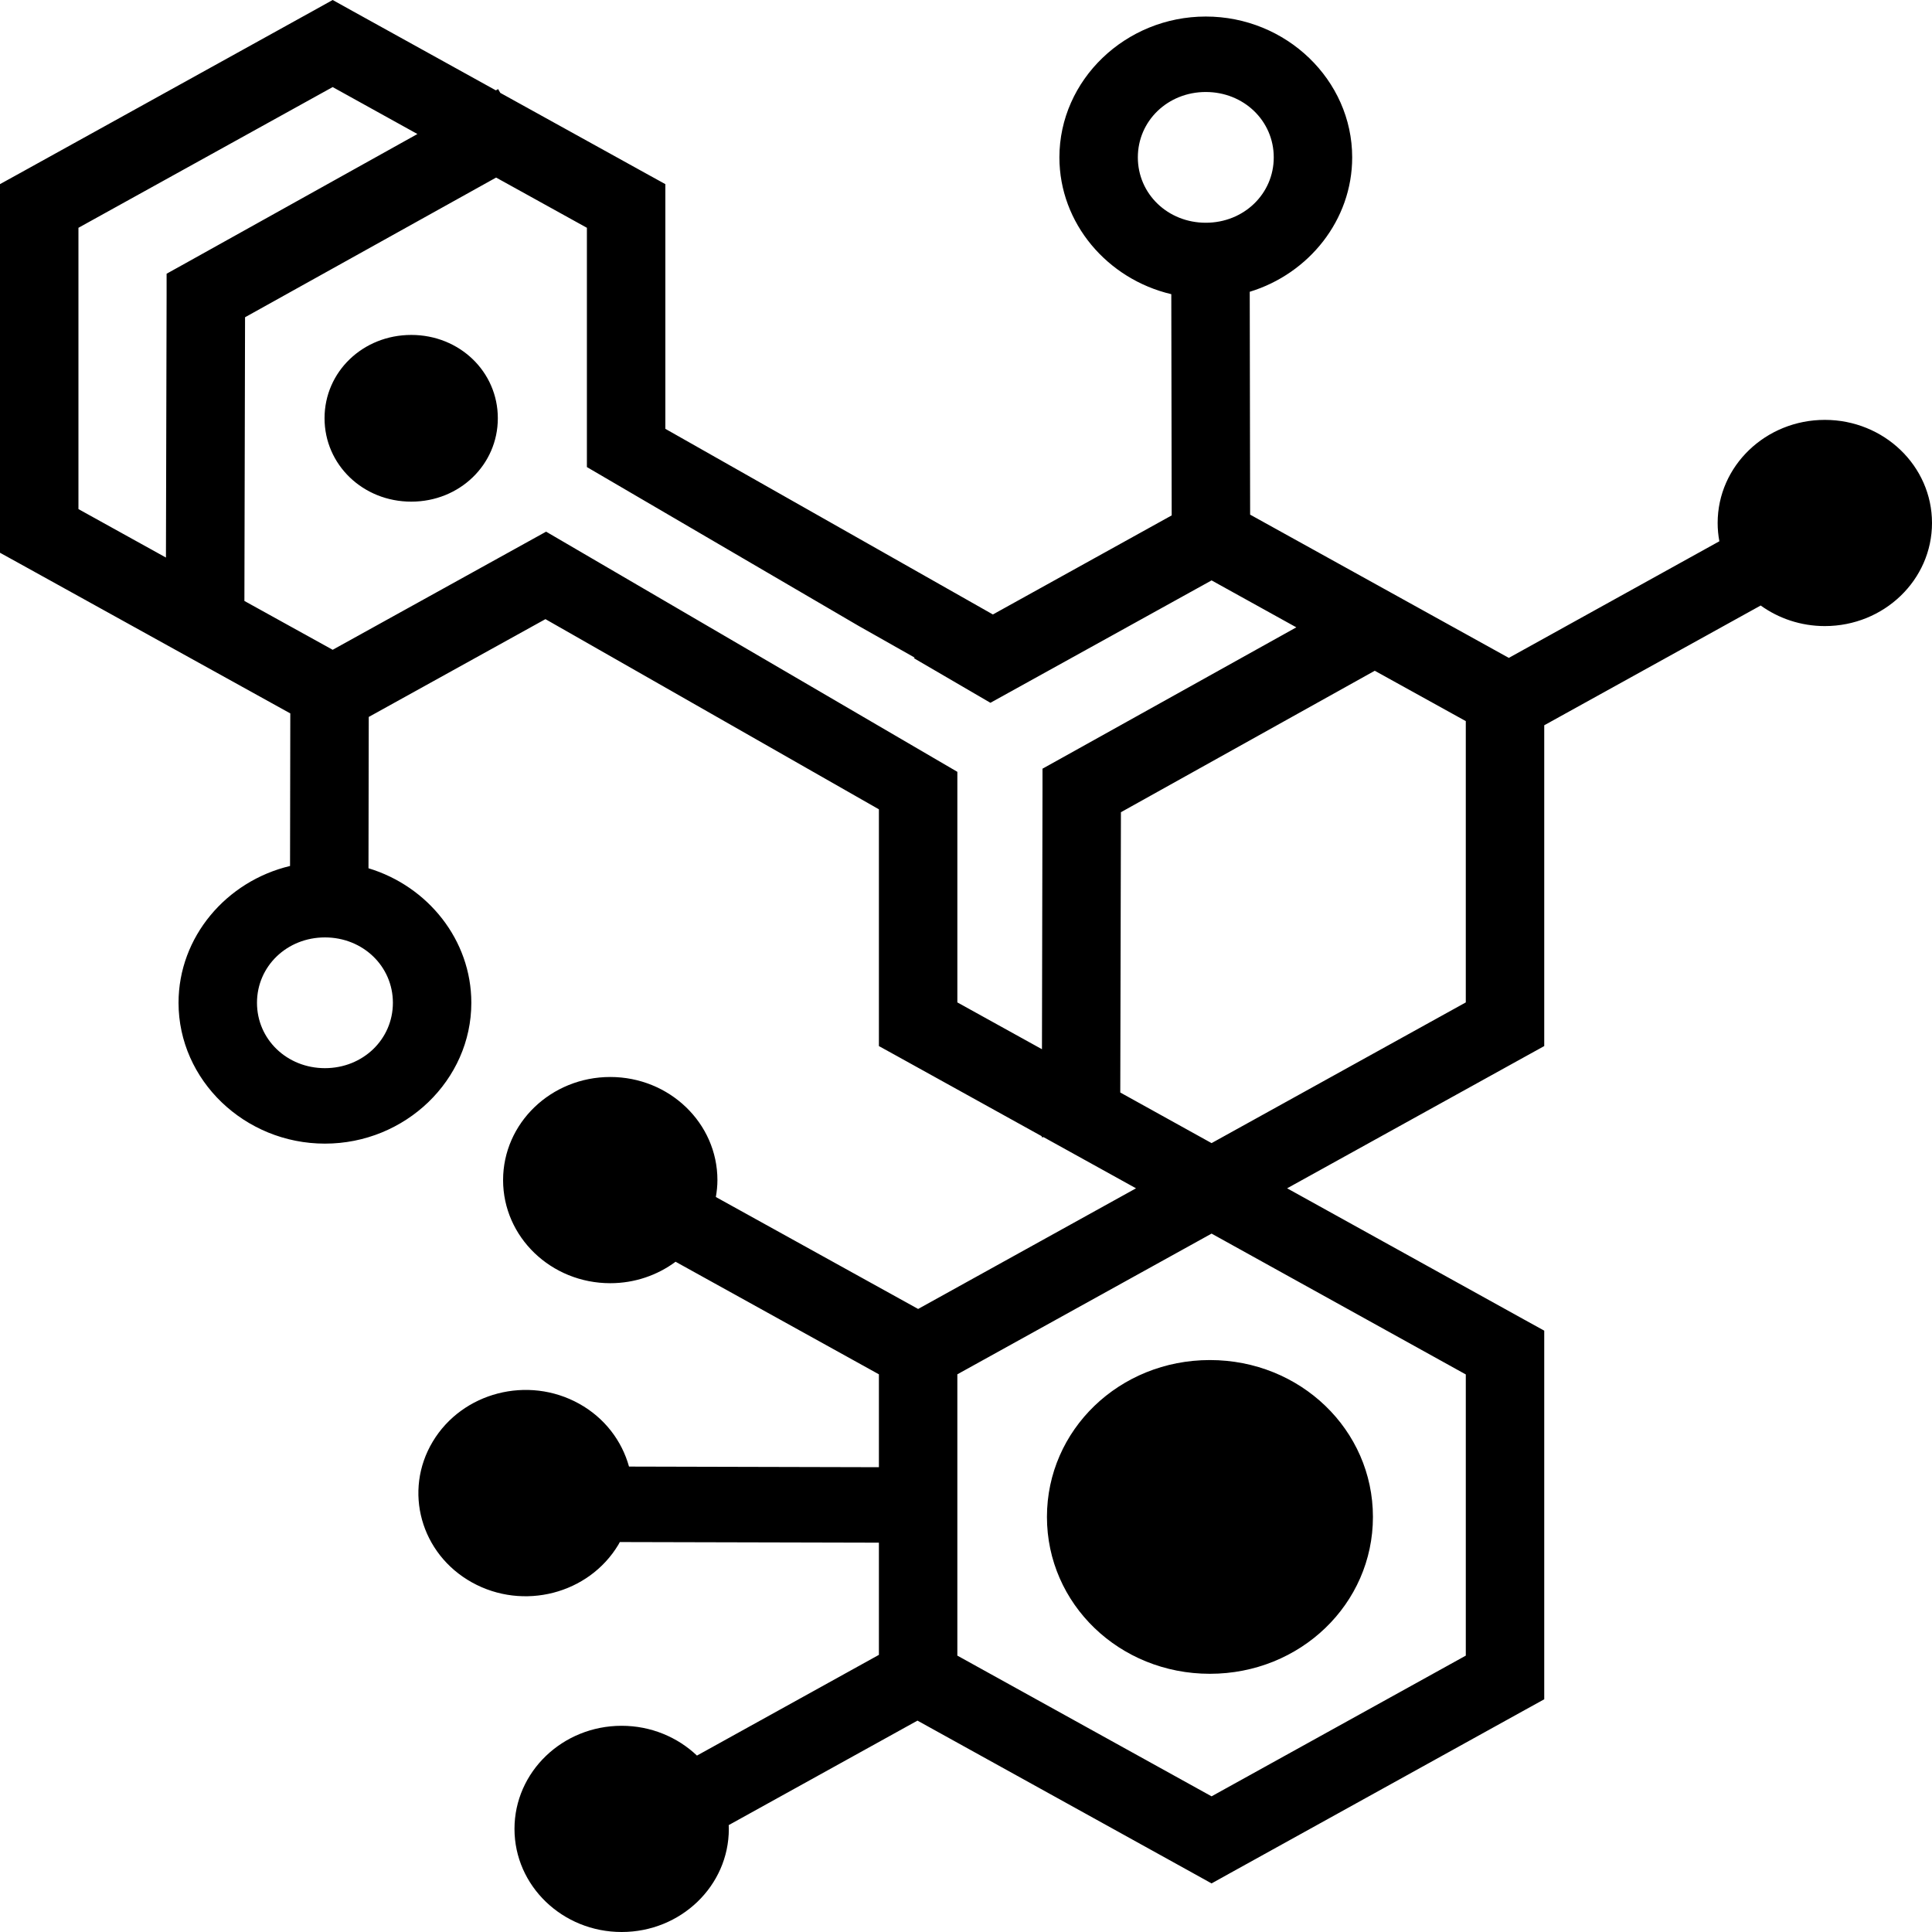
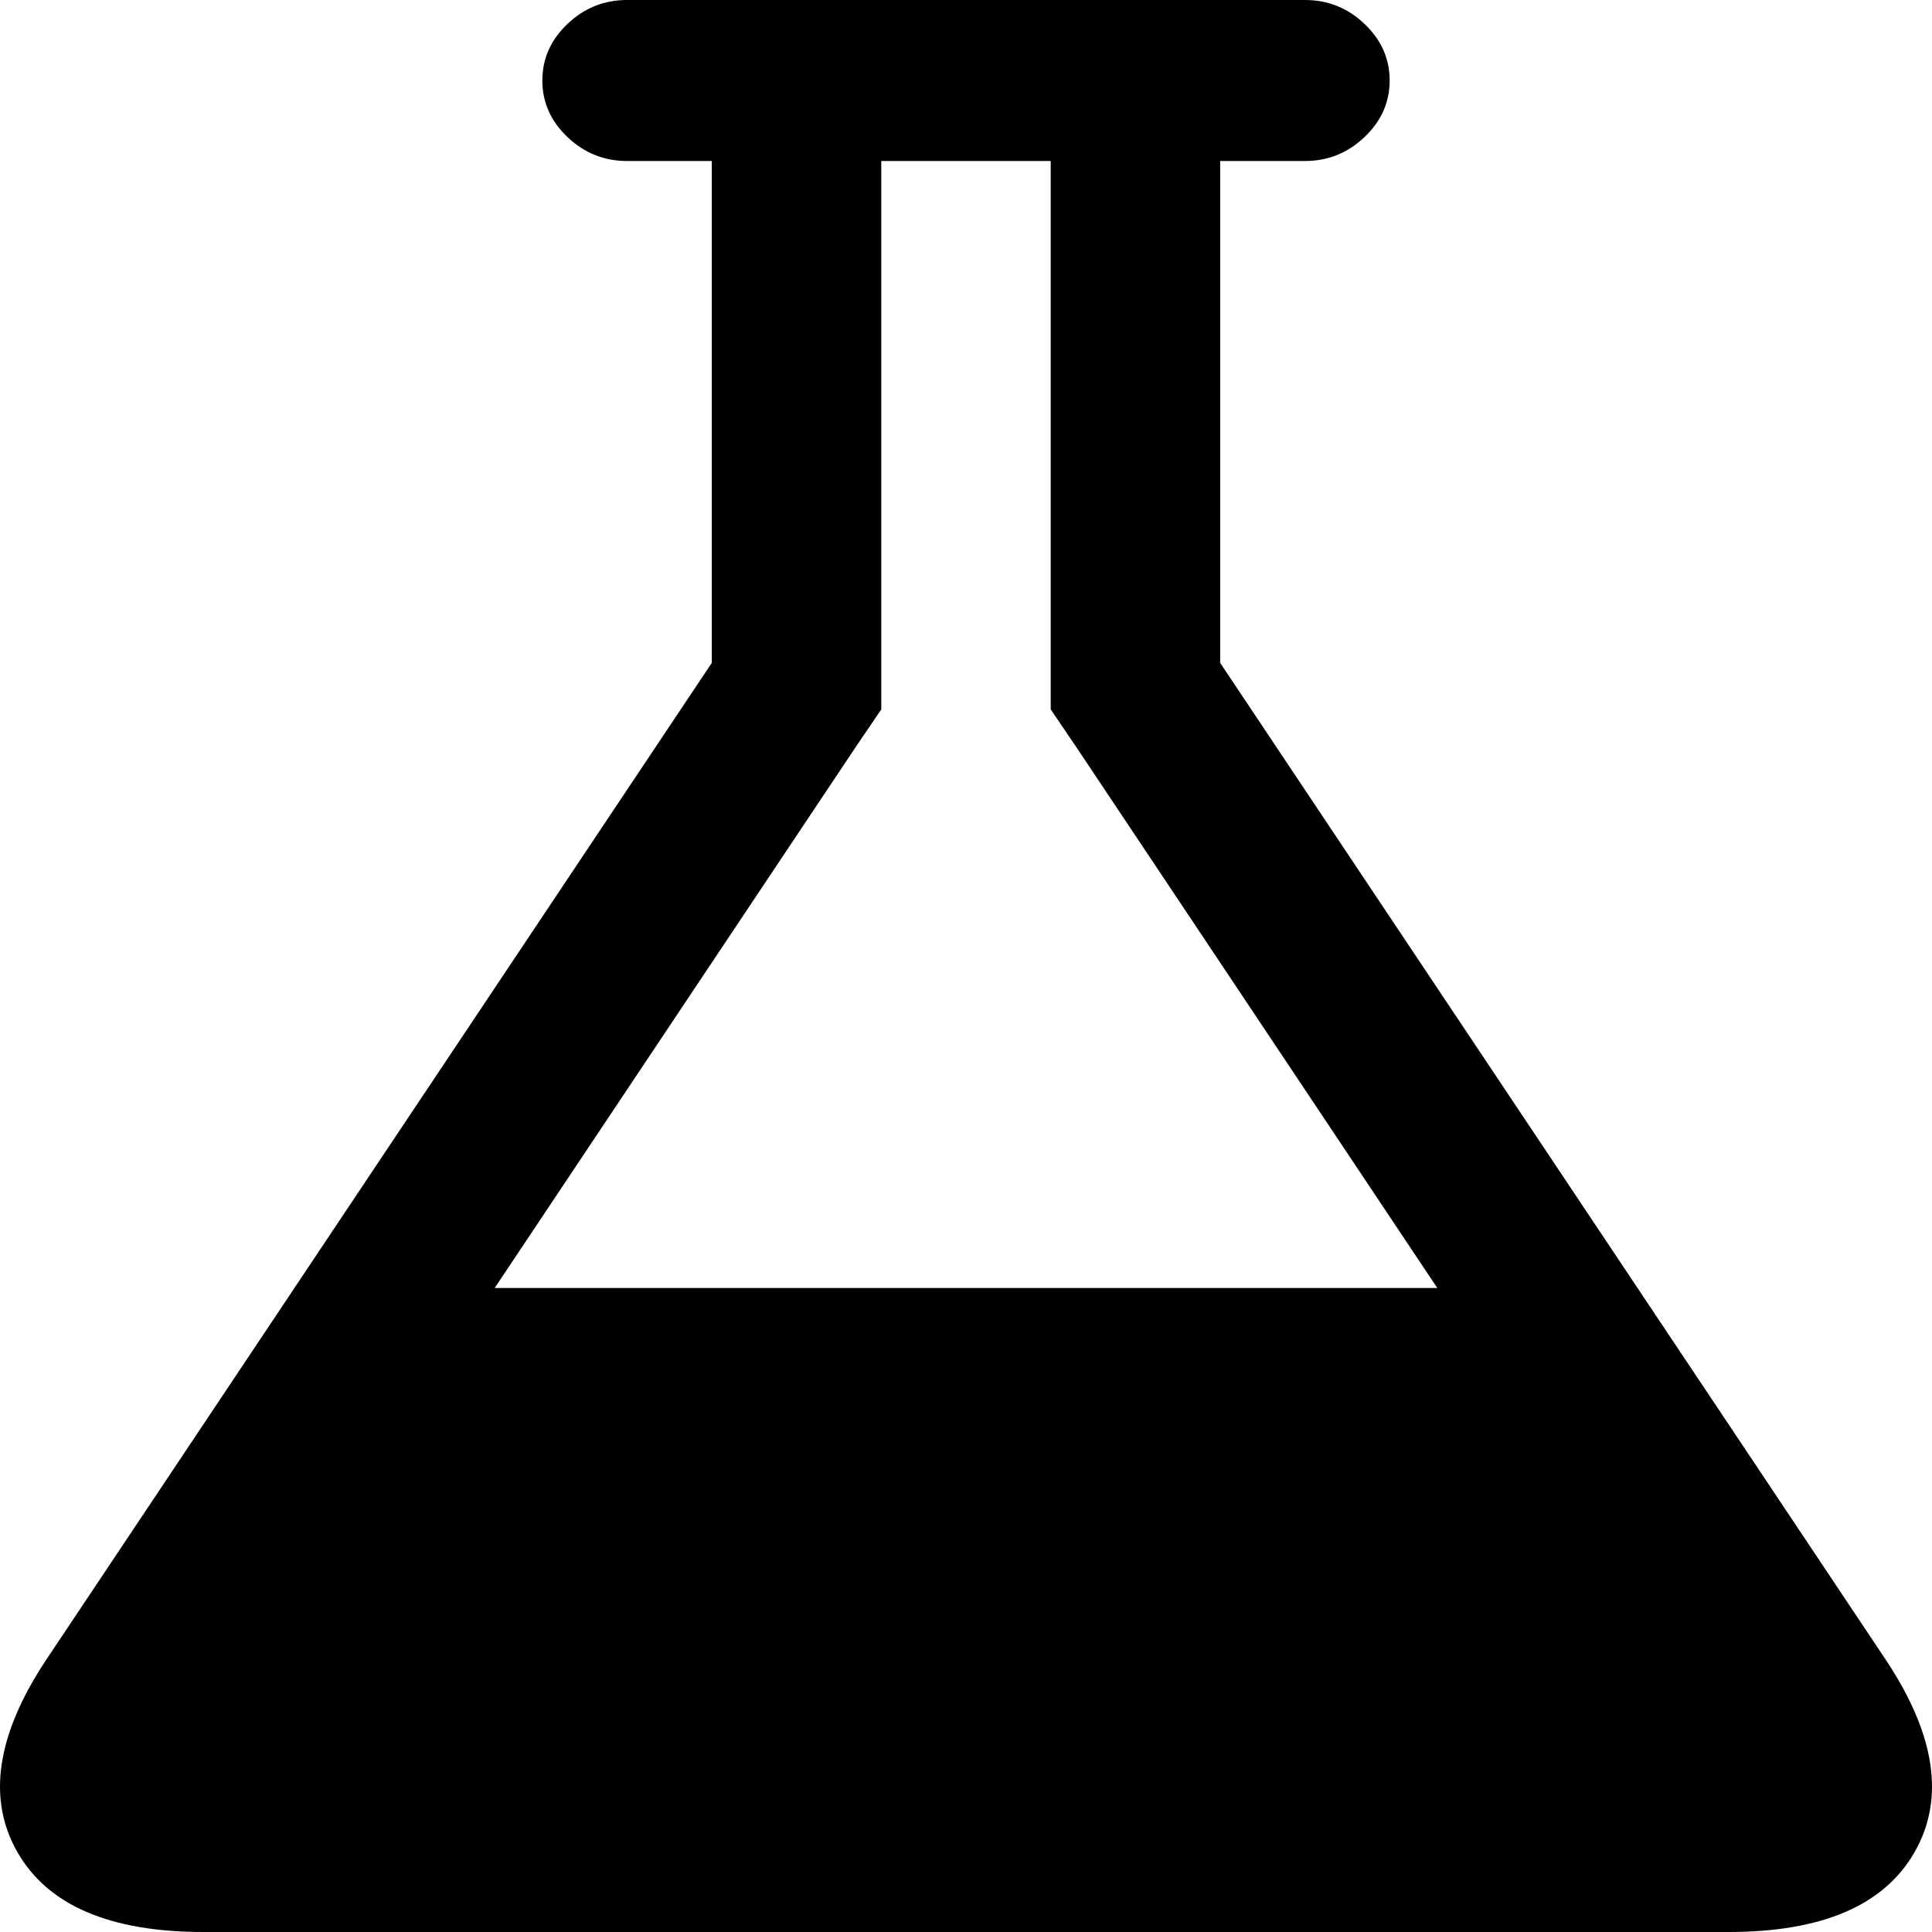
- <svg xmlns="http://www.w3.org/2000/svg" viewBox="0 0 400 400" version="1.1" id="svg8" width="400" height="400">
-   <defs id="defs12" />
-   <path d="M 2.8288e-7,-112 H 512 V 400 H 2.8288e-7 Z" id="path2" style="fill:#7c2828;fill-opacity:0" />
-   <g class="" transform="matrix(0.8690929,0,0,0.8361099,-24.00782,-13.37776)" id="g6">
-     <path d="m 106.875,16 -4.656,2.688 -69.907,40.218 -4.688,2.688 v 91.281 l 4.688,2.688 64.468,37.093 -0.06,37.78 c -15.19,3.762 -26.564,17.585 -26.564,33.876 0,19.15 15.725,34.875 34.875,34.875 19.152,0 34.876,-15.724 34.876,-34.875 0,-15.55 -10.35,-28.863 -24.5,-33.312 l 0.063,-37.47 42.093,-24.218 79.437,47.094 v 58.625 l 4.688,2.69 34.093,19.624 v 0.25 h 0.47 l 22,12.656 -51.906,29.875 -48.188,-27.72 c 0.227,-1.367 0.375,-2.754 0.375,-4.186 0,-14.102 -11.43,-25.533 -25.53,-25.533 -14.1,0 -25.53,11.43 -25.53,25.532 0,14.1 11.43,25.53 25.53,25.53 5.86,0 11.254,-1.994 15.563,-5.313 L 237,356.313 v 23 l -59.53,-0.156 c -1.688,-6.323 -5.76,-12.032 -11.876,-15.562 -12.212,-7.05 -27.825,-2.837 -34.875,9.375 -7.052,12.21 -2.87,27.823 9.343,34.874 12.21,7.05 27.824,2.867 34.875,-9.344 0.124,-0.215 0.226,-0.44 0.343,-0.656 L 237,398 v 27.78 l -43.344,24.94 c -4.61,-4.55 -10.95,-7.376 -17.937,-7.376 -14.102,0 -25.532,11.43 -25.532,25.53 0,14.102 11.43,25.532 25.53,25.532 14.1,0 25.532,-11.43 25.532,-25.53 0,-0.316 -0.02,-0.626 -0.03,-0.938 l 44.968,-25.875 65.406,37.625 4.656,2.687 4.656,-2.688 69.906,-40.218 4.688,-2.69 V 345.5 l -4.688,-2.688 -56.562,-32.562 56.563,-32.53 4.687,-2.69 v -79.435 l 51.563,-29.657 c 4.26,3.185 9.552,5.093 15.28,5.093 14.1,0 25.532,-11.43 25.532,-25.53 0,-14.1 -11.43,-25.53 -25.53,-25.53 -14.102,0 -25.533,11.43 -25.533,25.53 0,1.553 0.14,3.055 0.407,4.53 l -50.158,28.876 -61.625,-35.47 -0.093,-55.186 c 14.1,-4.478 24.406,-17.767 24.406,-33.28 0,-19.152 -15.725,-34.876 -34.875,-34.876 -19.15,0 -34.873,15.723 -34.873,34.875 0,16.322 11.423,30.145 26.656,33.874 l 0.094,54.78 -42.594,24.532 -78.03,-45.97 V 61.596 L 181.436,58.908 146.814,39 146.284,38.062 145.752,38.375 111.532,18.687 106.876,16 Z m 0,21.563 20.188,11.624 -55.093,31.907 -4.657,2.687 v 5.376 l -0.157,64.906 -20.844,-12 V 72.406 l 60.563,-34.844 z m 208,1.218 c 9.05,0 16.188,7.138 16.188,16.19 0,9.05 -7.137,16.186 -16.188,16.186 -9.05,0 -16.188,-7.137 -16.188,-16.187 0,-9.052 7.137,-16.19 16.188,-16.19 z M 145.812,59.97 167.437,72.406 v 59.25 l 64.751,39.344 13.344,7.844 -0.218,0.125 18.25,11.06 52.688,-30.31 20.188,11.624 -55.813,32.312 -4.656,2.688 v 5.375 l -0.126,64.093 -20.156,-11.594 v -57.095 l -97.97,-59.47 -50.843,29.25 -21.03,-12.093 0.155,-70.25 59.813,-34.593 z m -20.218,38.968 c -11.512,0 -20.656,9.113 -20.656,20.624 0,11.512 9.144,20.657 20.656,20.657 11.512,0 20.625,-9.146 20.625,-20.657 0,-11.514 -9.114,-20.626 -20.626,-20.626 z m 229.53,83.156 21.688,12.47 v 69.655 l -60.562,34.841 -21.75,-12.53 0.156,-69.407 60.47,-35.03 z m -250.093,66.03 c 9.052,0 16.19,7.138 16.19,16.19 0,9.05 -7.138,16.186 -16.19,16.186 -9.05,0 -16.186,-7.137 -16.186,-16.188 0,-9.05 7.137,-16.187 16.187,-16.187 z m 211.22,73.345 60.563,34.874 v 69.625 L 316.25,460.81 255.687,425.967 V 356.31 l 60.563,-34.843 z m -0.406,31.31 c -21.558,0 -38.813,17.287 -38.813,38.845 0,21.558 17.256,38.844 38.814,38.844 21.558,0 38.844,-17.287 38.844,-38.845 0,-21.56 -17.286,-38.844 -38.844,-38.844 z" id="path4" style="fill:#000000;fill-opacity:1" />
+ <svg xmlns="http://www.w3.org/2000/svg" version="1.1" id="Capa_1" x="0px" y="0px" width="400" height="400" viewBox="0 0 400 400" xml:space="preserve">
+   <defs id="defs39" />
+   <g id="g4" transform="matrix(0.9600585,0,0,0.9121258,-10.50966,0)">
+     <path d="M 417.698,376.865 274.08,150.467 V 36.545 h 18.274 c 4.948,0 9.236,-1.812 12.847,-5.428 3.621,-3.614 5.428,-7.898 5.428,-12.847 0,-4.949 -1.807,-9.231 -5.428,-12.847 C 301.591,1.807 297.303,0 292.354,0 H 146.177 c -4.952,0 -9.234,1.807 -12.85,5.424 -3.617,3.615 -5.424,7.898 -5.424,12.847 0,4.949 1.807,9.233 5.424,12.847 3.619,3.616 7.902,5.428 12.85,5.428 h 18.271 V 150.464 L 20.838,376.862 c -10.656,16.946 -12.703,31.463 -6.136,43.543 6.567,12.087 19.939,18.131 40.113,18.131 h 328.911 c 20.17,0 33.54,-6.044 40.104,-18.131 6.571,-12.08 4.524,-26.593 -6.132,-43.54 z m -300.071,-84.51 77.658,-122.481 5.709,-8.853 V 150.46 36.542 h 36.541 v 113.918 10.561 l 5.708,8.853 77.662,122.481 z" id="path2" />
  </g>
+   <g id="g6" transform="translate(3.2305276e-7,-38.53601)">
+ </g>
+   <g id="g8" transform="translate(3.2305276e-7,-38.53601)">
+ </g>
+   <g id="g10" transform="translate(3.2305276e-7,-38.53601)">
+ </g>
+   <g id="g12" transform="translate(3.2305276e-7,-38.53601)">
+ </g>
+   <g id="g14" transform="translate(3.2305276e-7,-38.53601)">
+ </g>
+   <g id="g16" transform="translate(3.2305276e-7,-38.53601)">
+ </g>
+   <g id="g18" transform="translate(3.2305276e-7,-38.53601)">
+ </g>
+   <g id="g20" transform="translate(3.2305276e-7,-38.53601)">
+ </g>
+   <g id="g22" transform="translate(3.2305276e-7,-38.53601)">
+ </g>
+   <g id="g24" transform="translate(3.2305276e-7,-38.53601)">
+ </g>
+   <g id="g26" transform="translate(3.2305276e-7,-38.53601)">
+ </g>
+   <g id="g28" transform="translate(3.2305276e-7,-38.53601)">
+ </g>
+   <g id="g30" transform="translate(3.2305276e-7,-38.53601)">
+ </g>
+   <g id="g32" transform="translate(3.2305276e-7,-38.53601)">
+ </g>
+   <g id="g34" transform="translate(3.2305276e-7,-38.53601)">
+ </g>
</svg>
